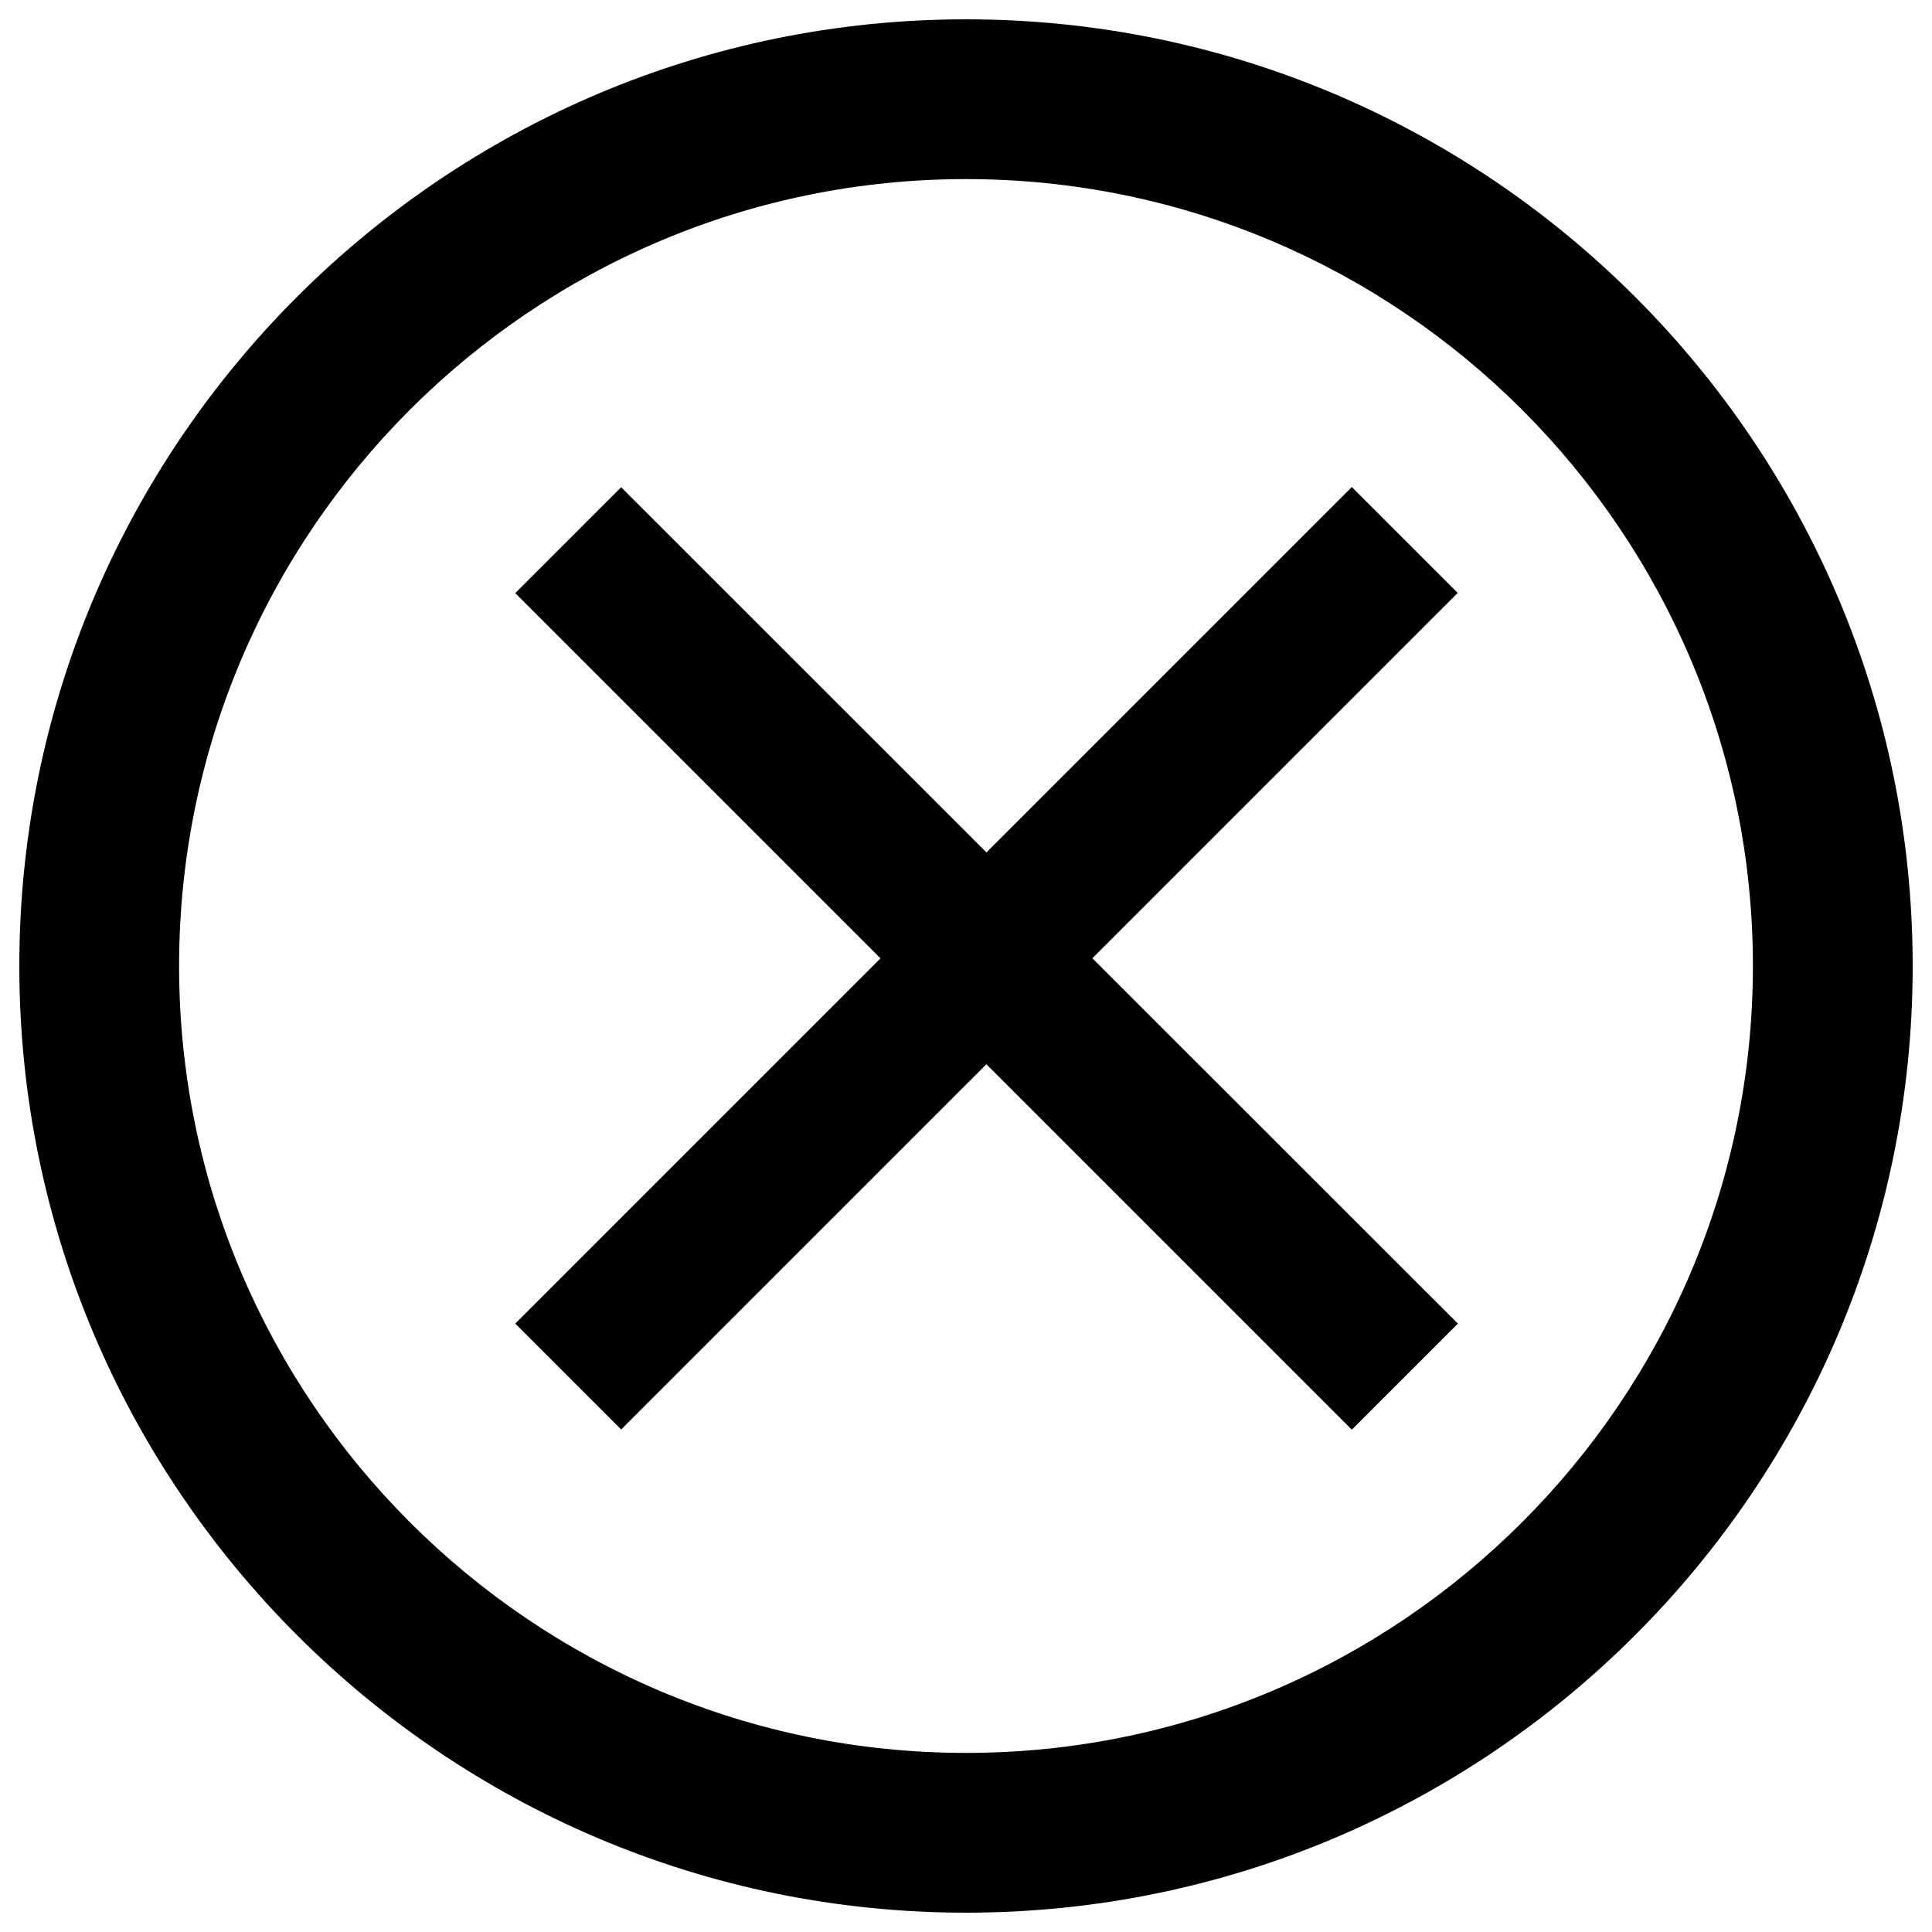
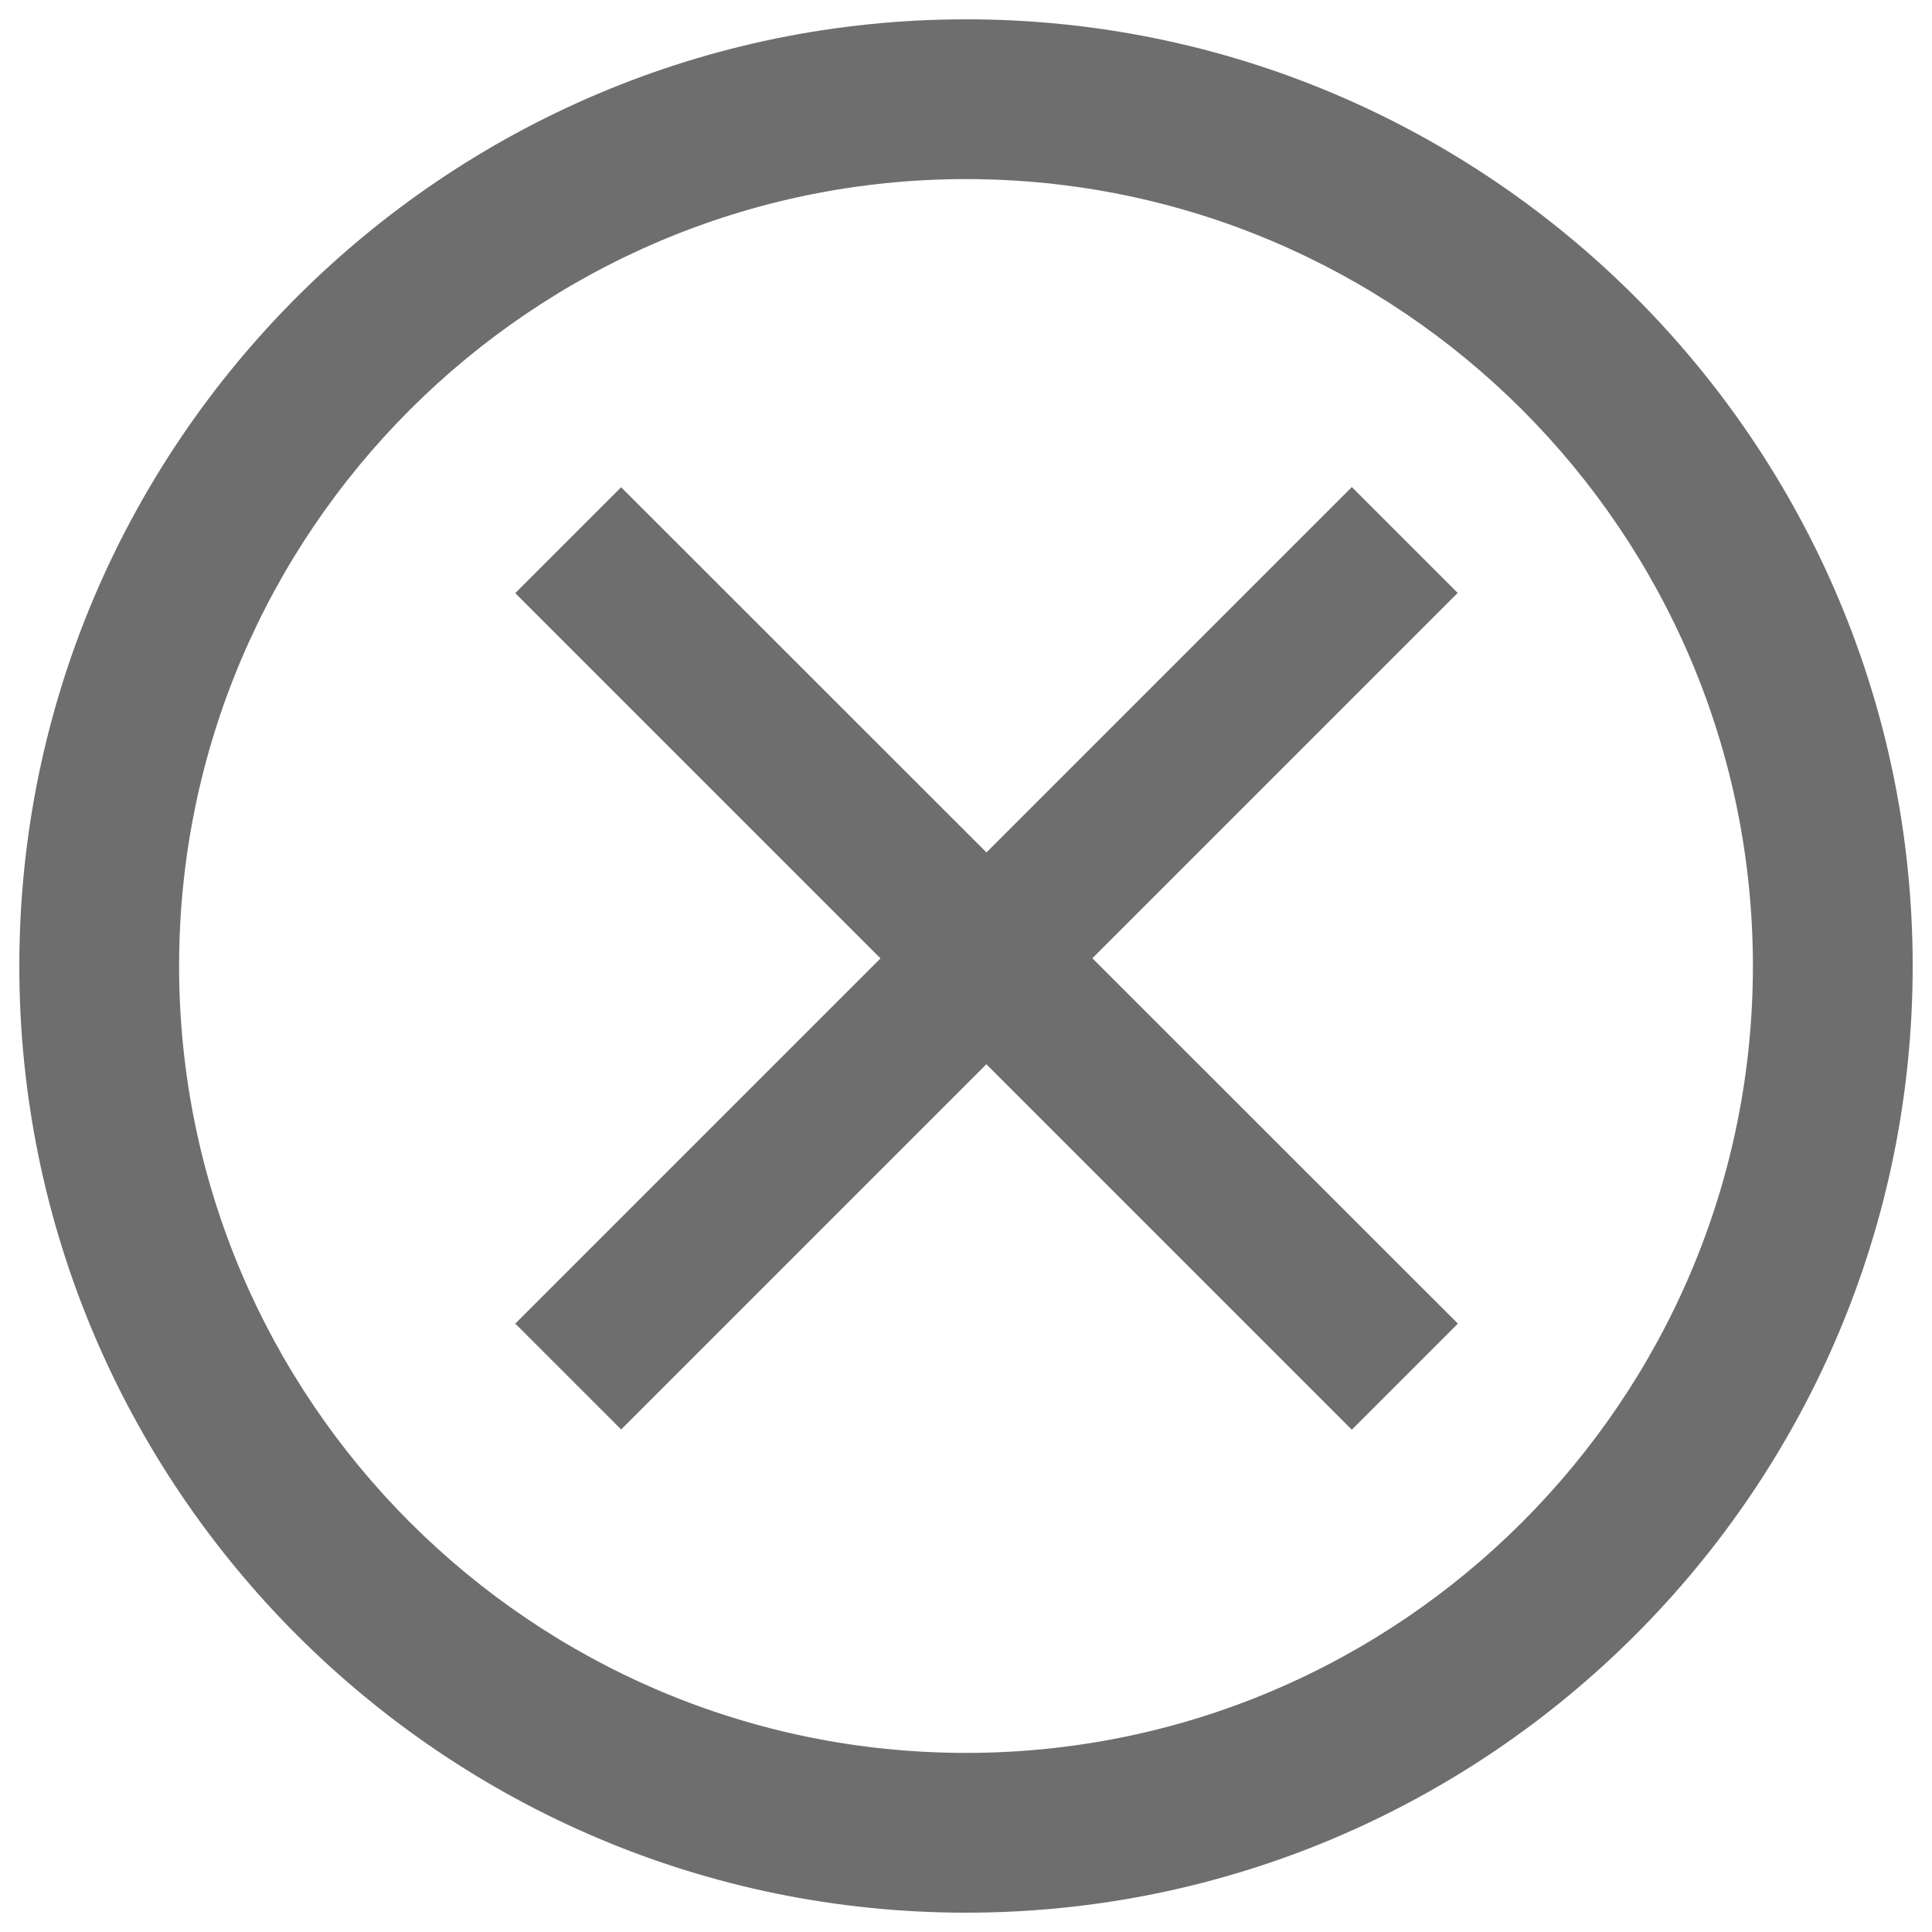
<svg xmlns="http://www.w3.org/2000/svg" version="1.1" x="0px" y="0px" viewBox="0 0 1000 1000" enable-background="new 0 0 1000 1000" xml:space="preserve">
  <g>
-     <path d="M500,990C229.9,990,10,770.2,10,500C10,229.8,229.9,10,500,10c270.3,0,490,219.8,490,490C990,770.2,770.3,990,500,990L500,990z M500,92.7C275.4,92.7,92.7,275.4,92.7,500c0,224.6,182.7,407.3,407.3,407.3c224.6,0,407.3-182.7,407.3-407.3C907.3,275.4,724.6,92.7,500,92.7L500,92.7z" />
-     <path d="M699.7,252.1l54.8,54.8l-433,433l-54.8-54.8L699.7,252.1z" />
-     <path d="M754.6,685.1L699.7,740l-433-433l54.8-54.8L754.6,685.1z" />
+     <path fill="#6e6e6e" d="M500,990C229.9,990,10,770.2,10,500C10,229.8,229.9,10,500,10c270.3,0,490,219.8,490,490C990,770.2,770.3,990,500,990L500,990z M500,92.7C275.4,92.7,92.7,275.4,92.7,500c0,224.6,182.7,407.3,407.3,407.3c224.6,0,407.3-182.7,407.3-407.3C907.3,275.4,724.6,92.7,500,92.7L500,92.7z" />
+     <path fill="#6e6e6e" d="M699.7,252.1l54.8,54.8l-433,433l-54.8-54.8L699.7,252.1z" />
+     <path fill="#6e6e6e" d="M754.6,685.1L699.7,740l-433-433l54.8-54.8L754.6,685.1z" />
  </g>
</svg>
